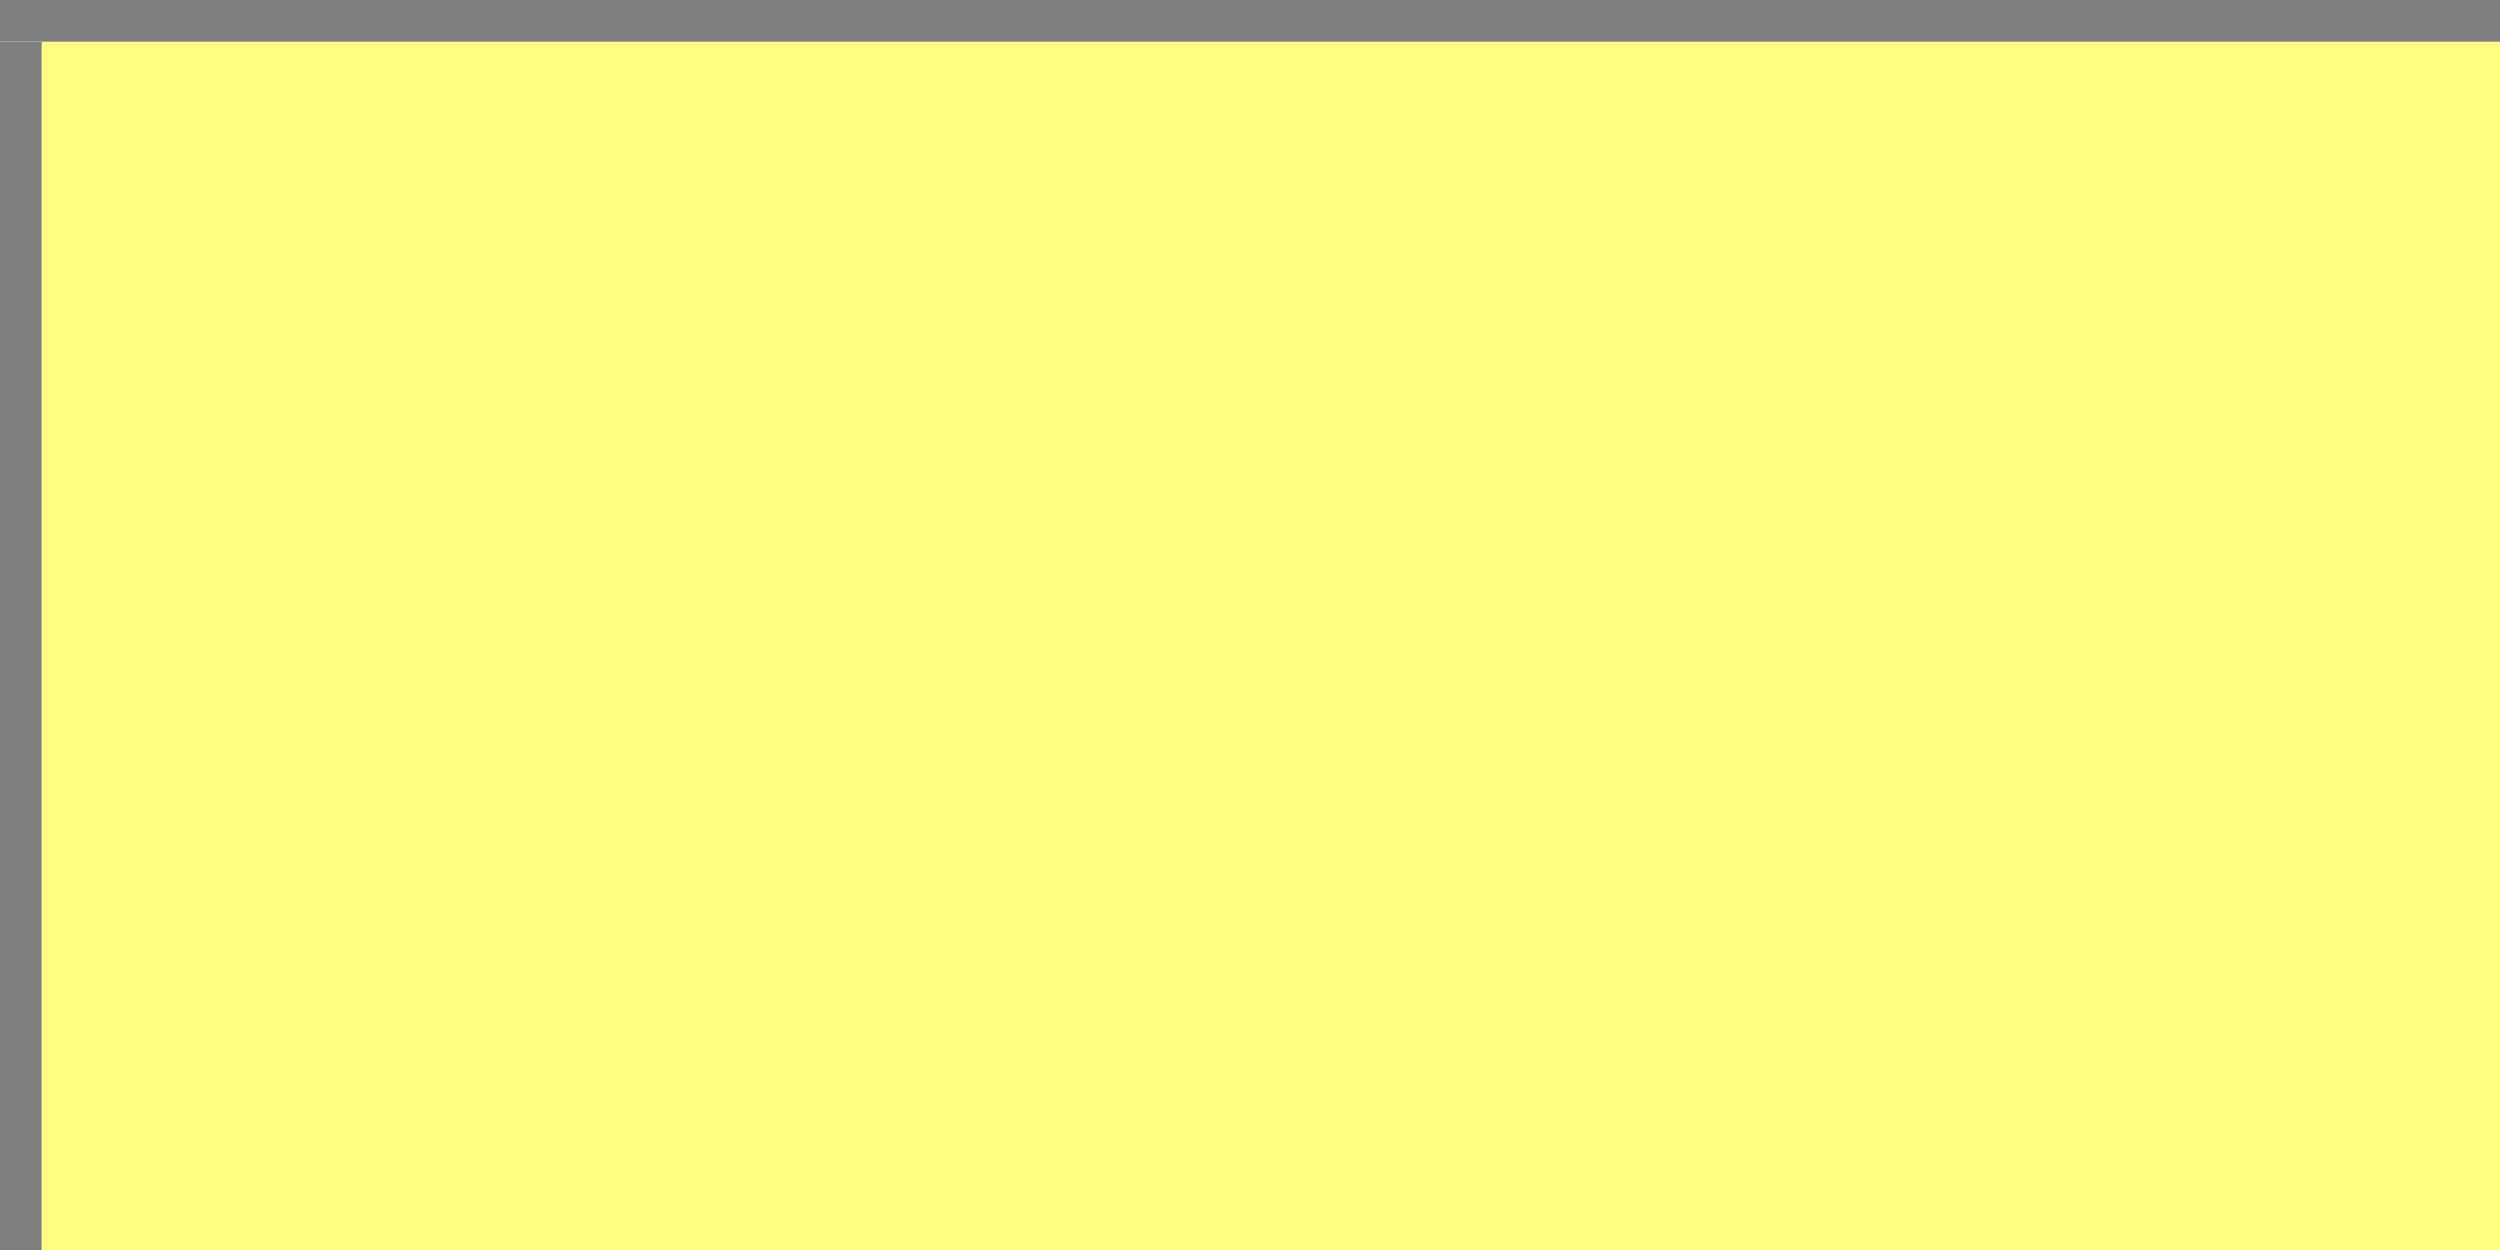
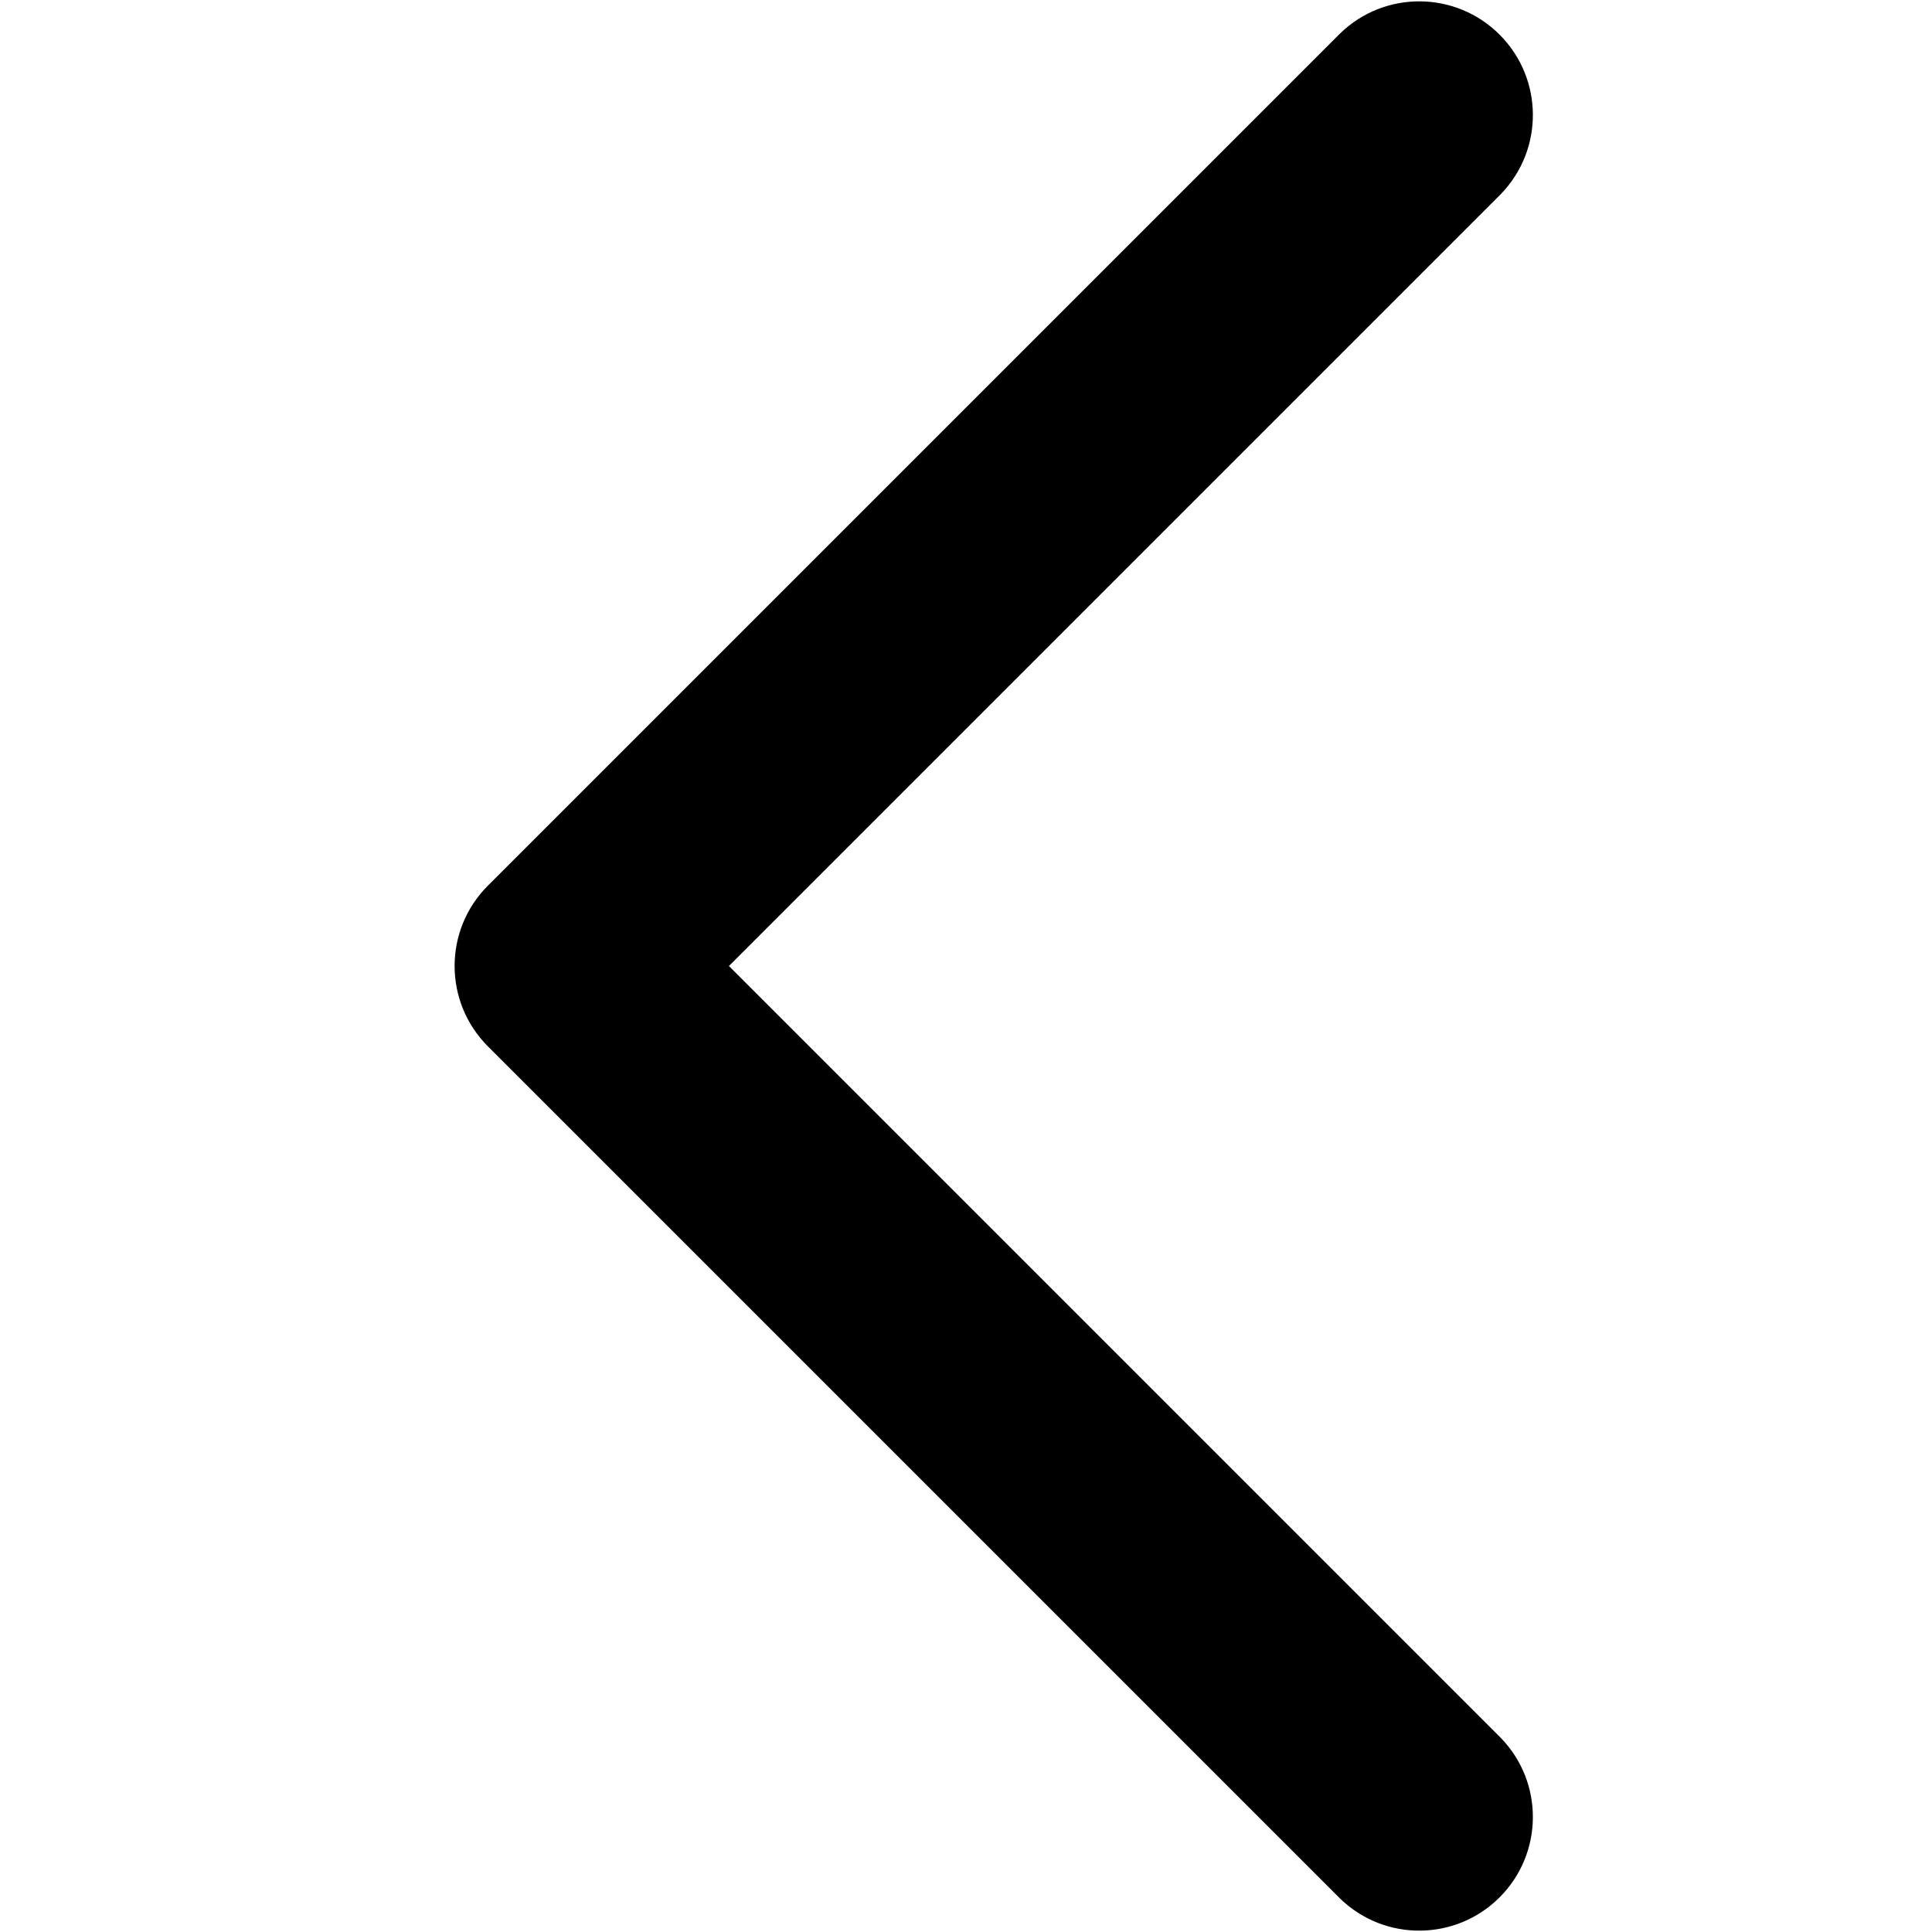
- <svg xmlns="http://www.w3.org/2000/svg" version="1.1" width="60px" height="30px" viewBox="542 150 60 30">
-   <path d="M 1 1  L 60 1  L 60 30  L 1 30  L 1 1  Z " fill-rule="nonzero" fill="rgba(255, 255, 128, 0.996)" stroke="none" transform="matrix(1 0 0 1 542 150 )" class="fill" />
-   <path d="M 0.5 1  L 0.5 30  " stroke-width="1" stroke-dasharray="0" stroke="rgba(127, 127, 127, 1)" fill="none" transform="matrix(1 0 0 1 542 150 )" class="stroke" />
-   <path d="M 0 0.5  L 60 0.5  " stroke-width="1" stroke-dasharray="0" stroke="rgba(127, 127, 127, 1)" fill="none" transform="matrix(1 0 0 1 542 150 )" class="stroke" />
+ <svg xmlns="http://www.w3.org/2000/svg" t="1783748494214" class="icon" viewBox="0 0 1024 1024" version="1.1" p-id="8572" width="32" height="32">
+   <path d="M795.528 921.178a60.235 60.235 0 0 1-85.173 85.173l-451.765-451.765a60.235 60.235 0 0 1 0-85.173l451.765-451.765a60.235 60.235 0 0 1 85.173 85.173L386.349 512l409.178 409.178z" fill="#000000" p-id="8573" />
</svg>
